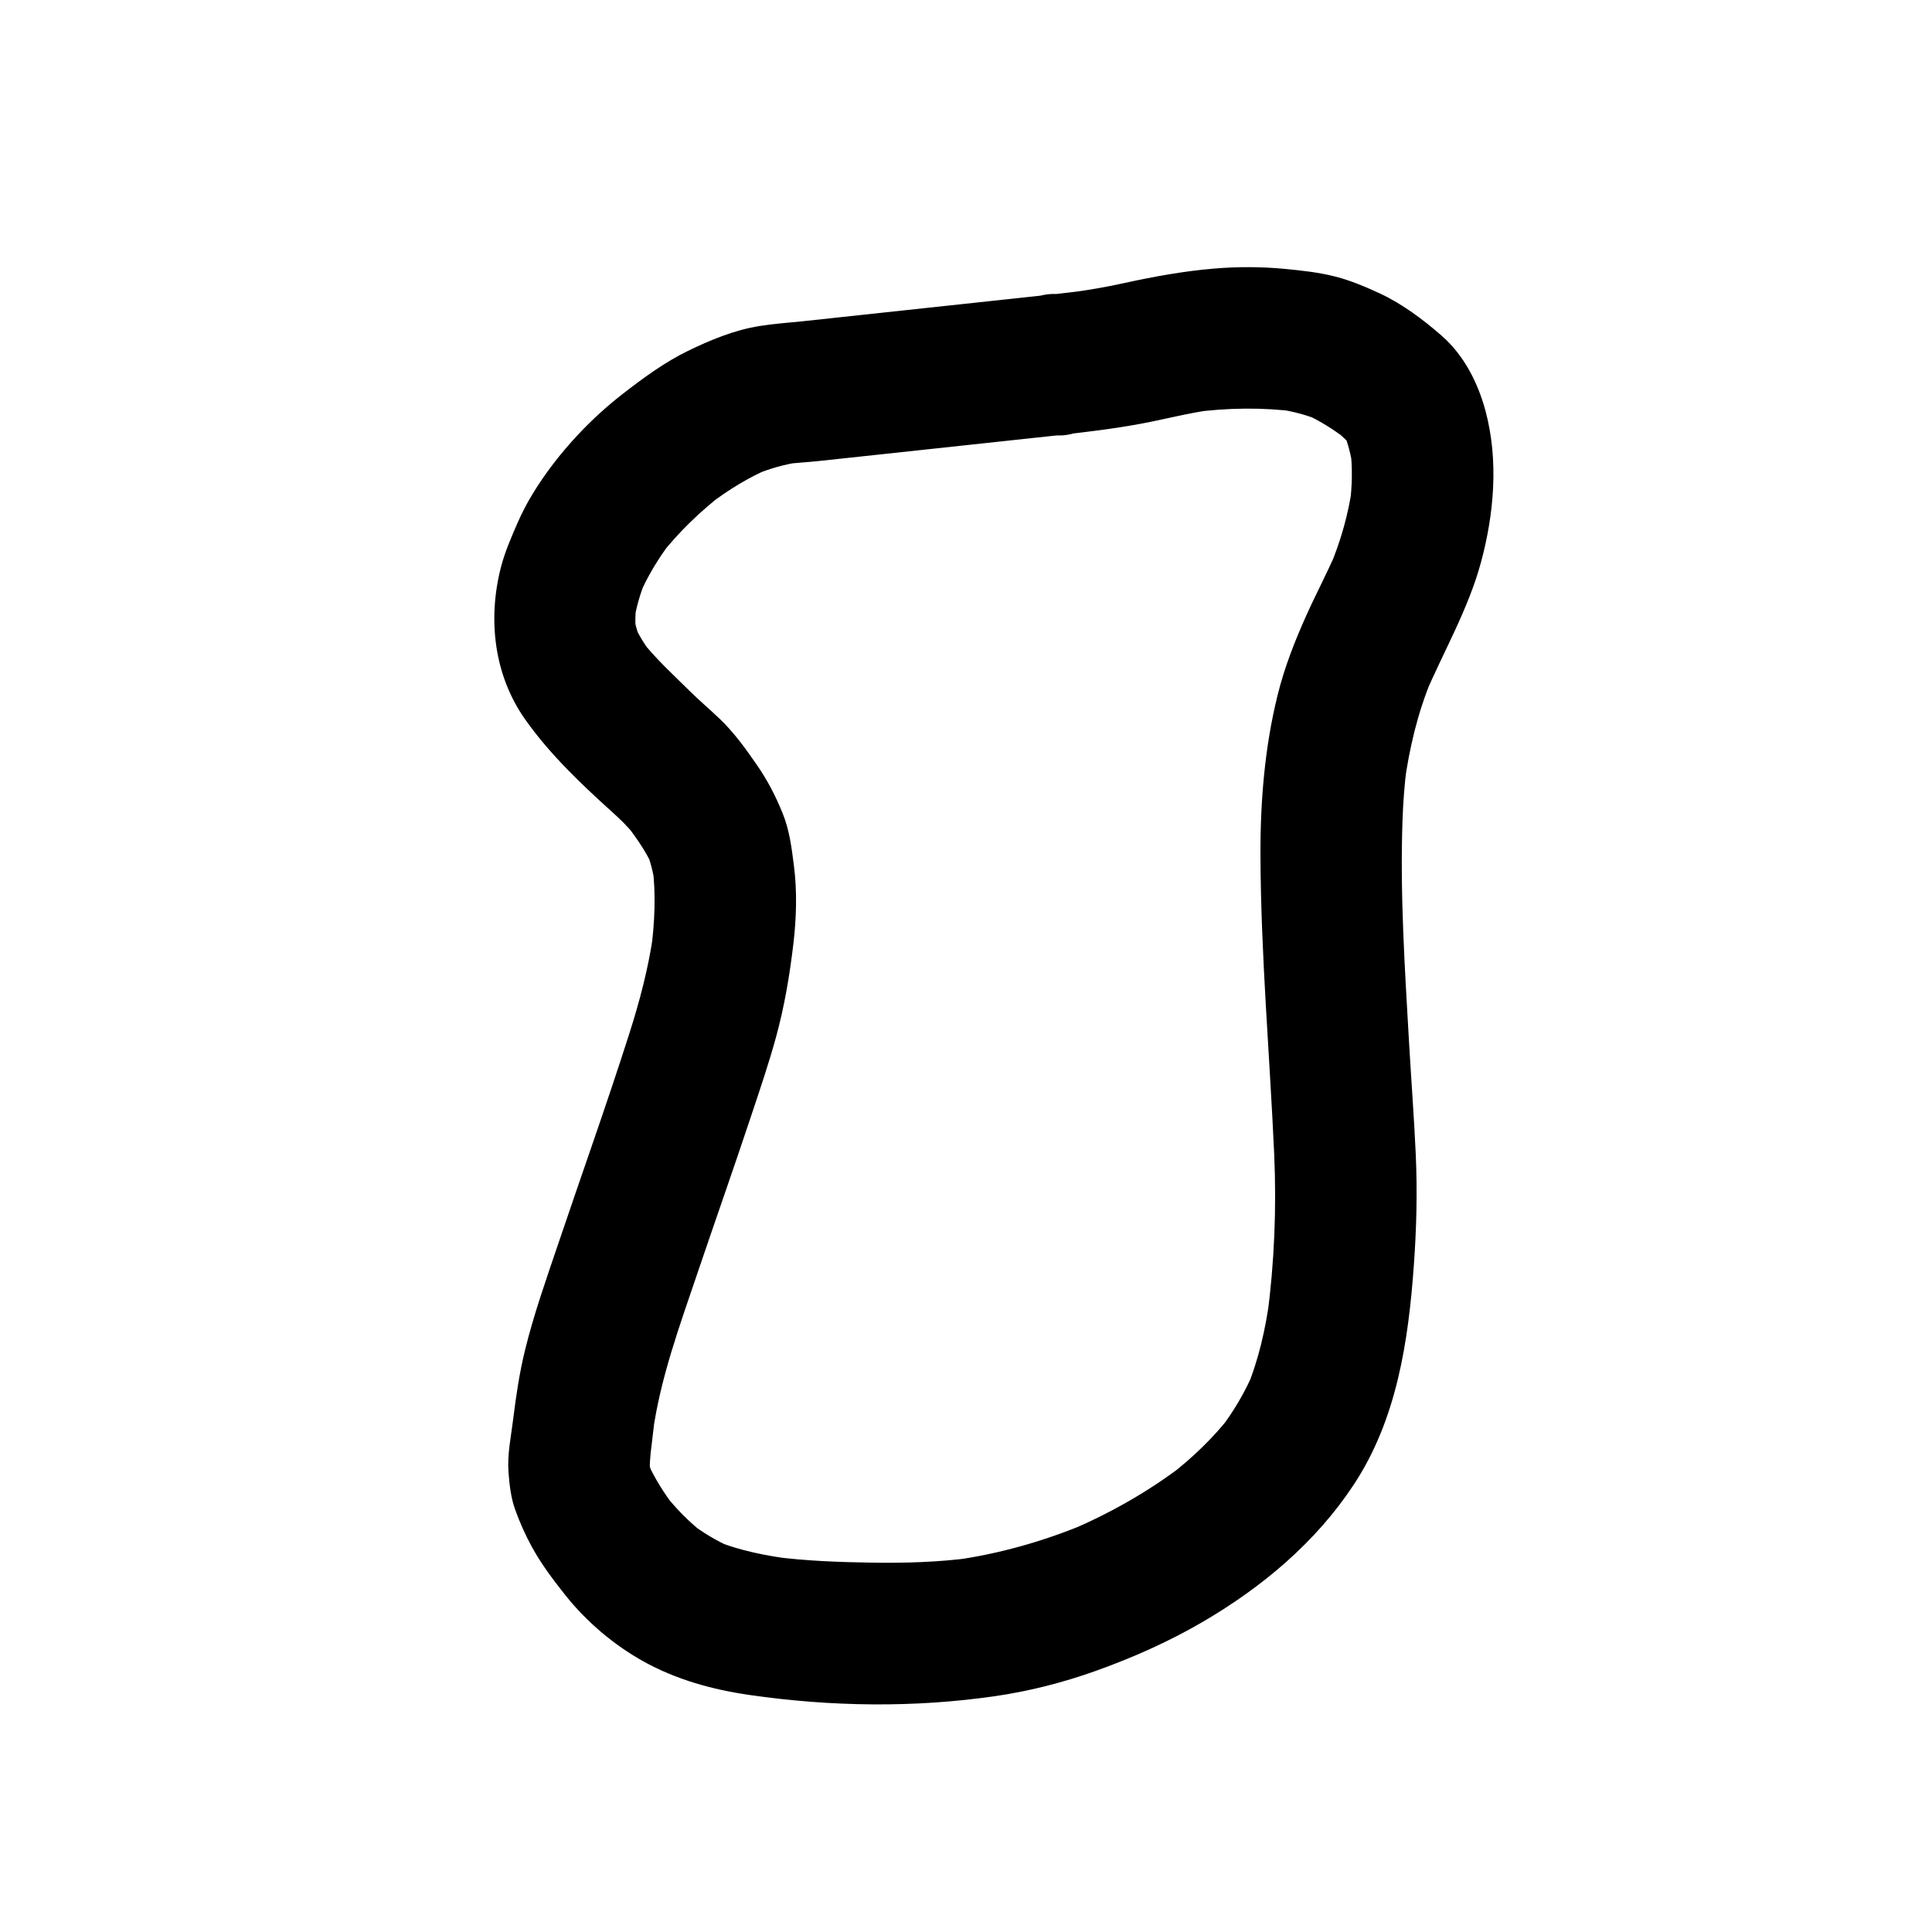
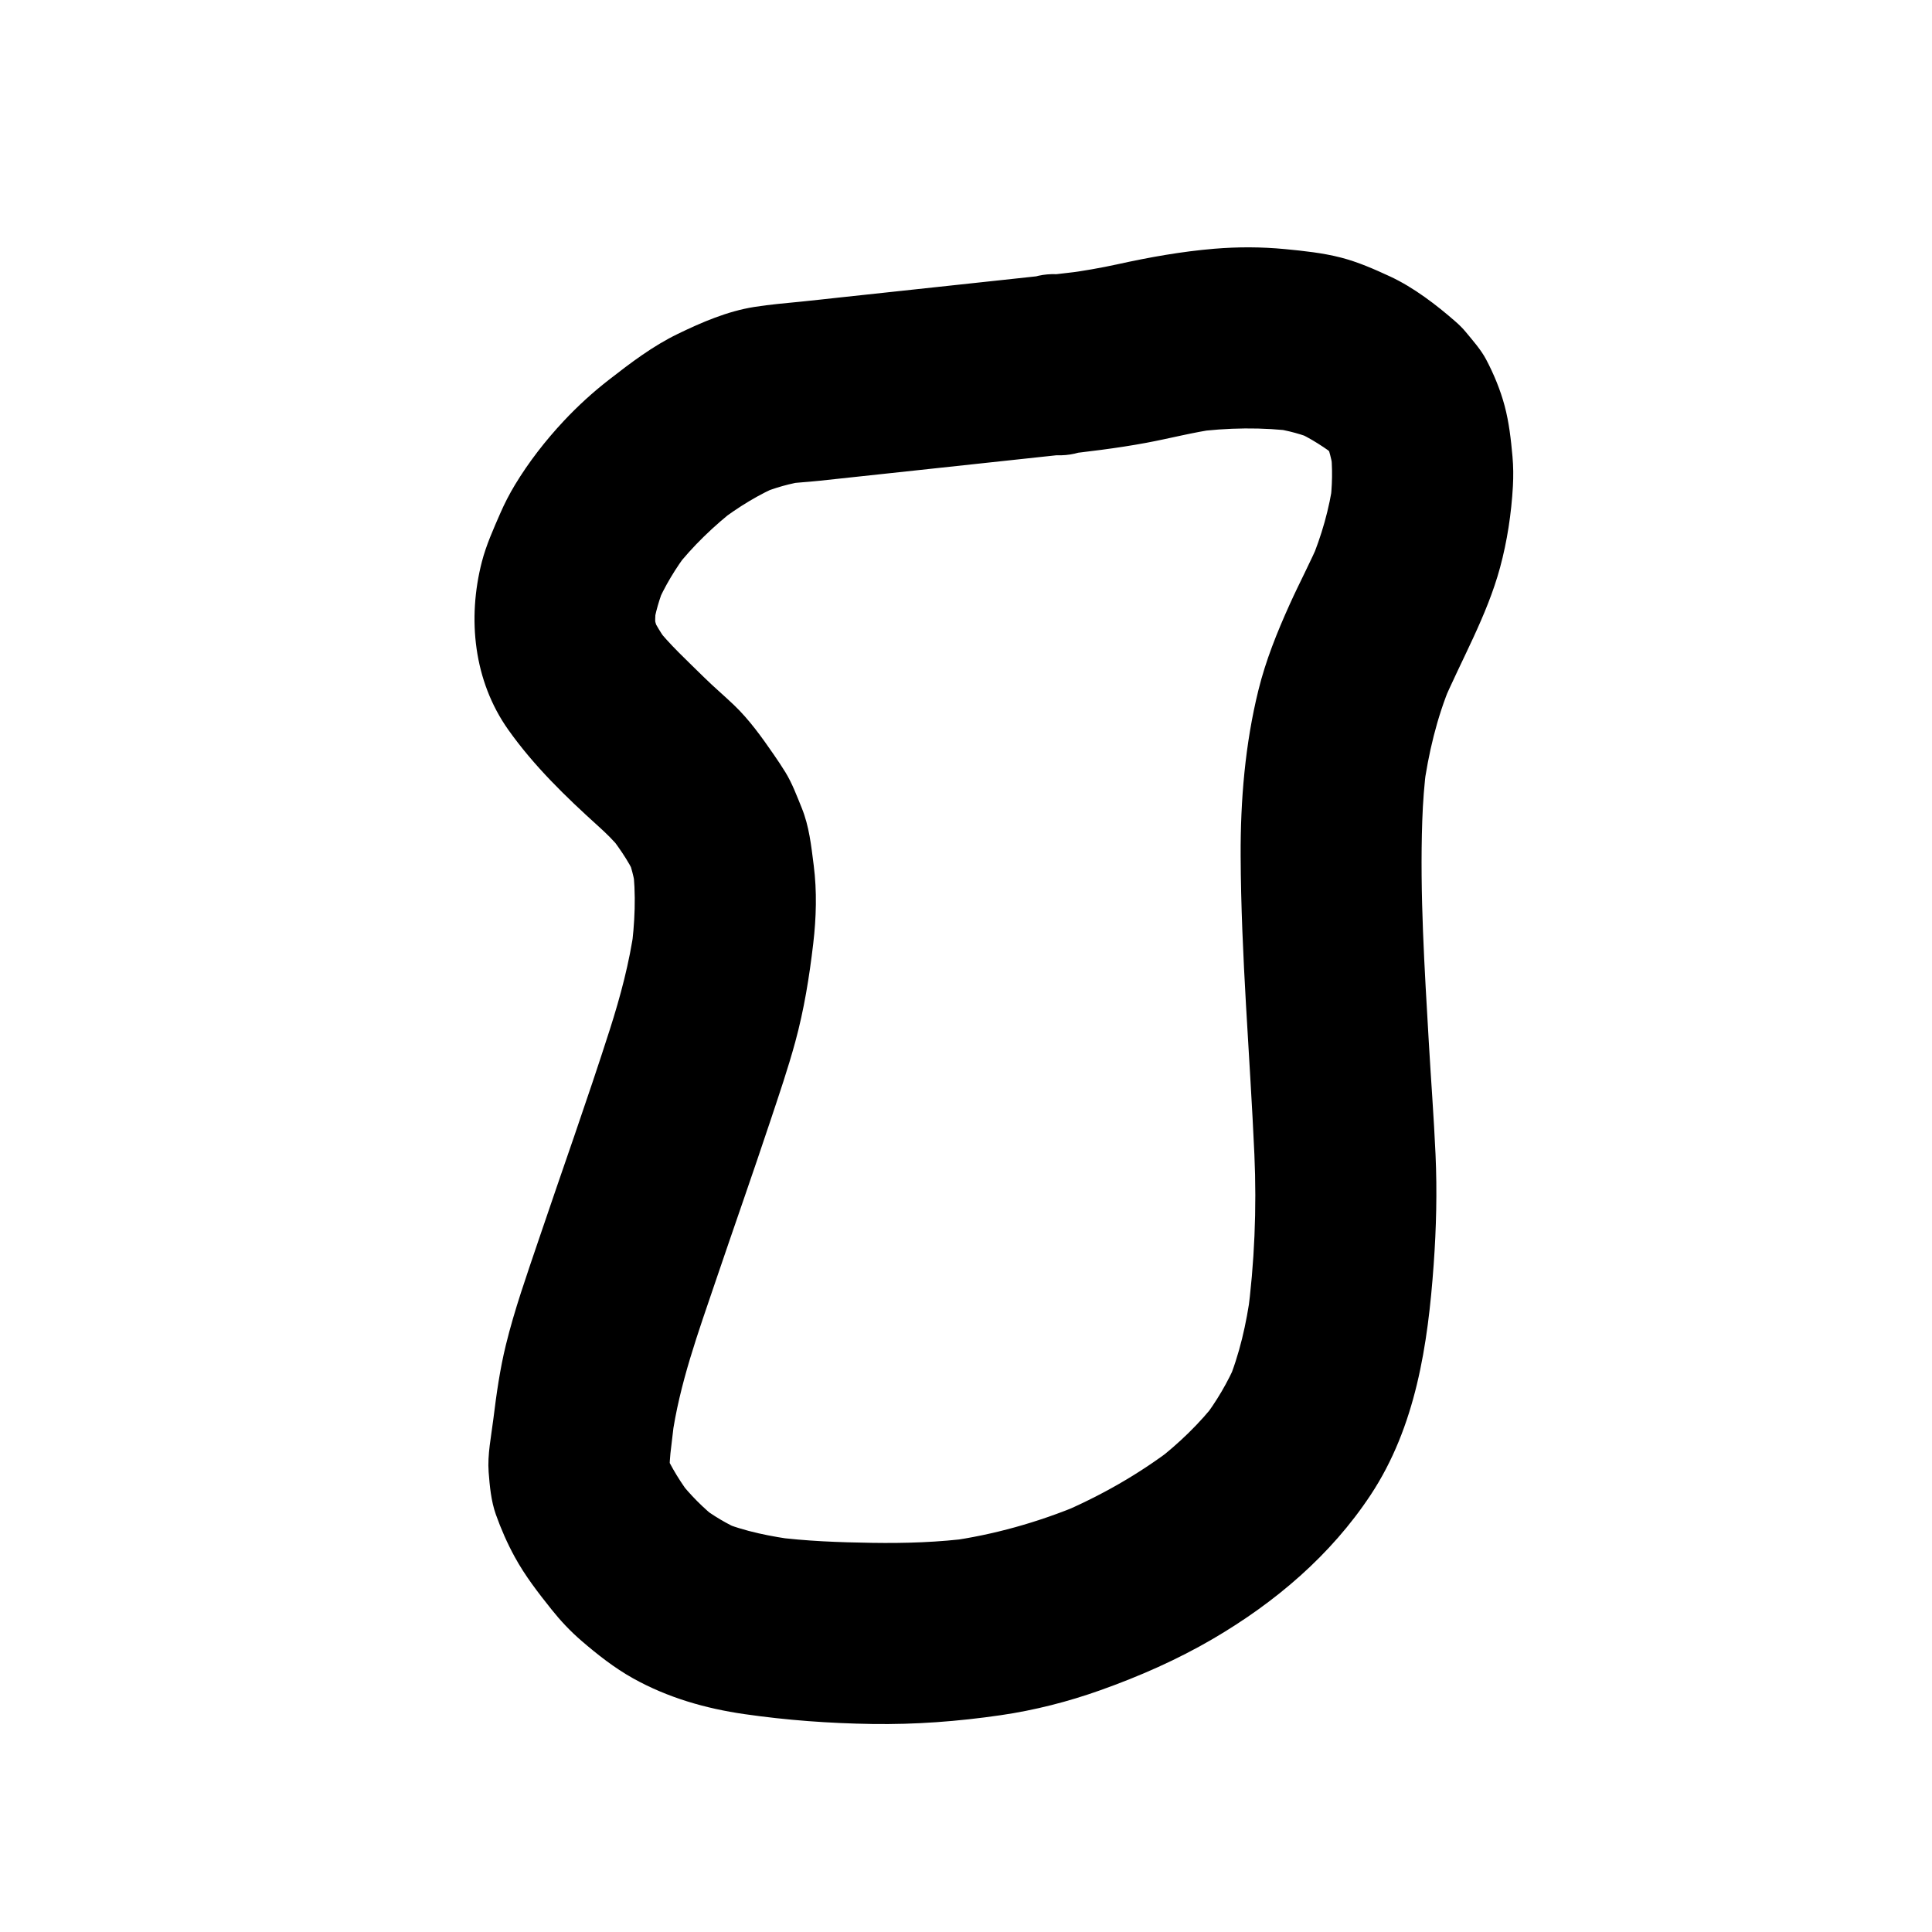
<svg xmlns="http://www.w3.org/2000/svg" id="a" data-name="Livello 1" viewBox="0 0 1024 1024">
-   <path d="M559.93,230.78c15-1.7,30.04-3.45,44.89-6.22,12.52-2.33,24.81-5.6,37.44-7.35-3.32.45-6.65.89-9.97,1.34,18.31-2.43,36.88-2.7,55.21-.33-3.32-.45-6.65-.89-9.97-1.34,7.86,1.12,15.49,3.18,22.82,6.25l-8.96-3.78c8.59,3.74,16.56,9.06,23.97,14.76l-7.59-5.86c3.54,2.79,6.86,5.8,9.63,9.38l-5.86-7.59c1.78,2.45,3.08,5.08,4.27,7.86l-3.78-8.96c2.53,6.2,4.13,12.64,5.04,19.26-.45-3.32-.89-6.65-1.34-9.97,1.22,9.77.94,19.59-.31,29.34l1.34-9.97c-2.02,14.79-6.16,29.22-11.93,42.98l3.78-8.96c-4.93,11.55-10.85,22.64-16.01,34.08-6.28,13.91-11.8,27.99-15.47,42.82-6.86,27.78-9.18,56.59-9.06,85.14.23,52.84,4.92,105.45,7.28,158.19,1.28,28.67.07,57.64-3.7,86.1l1.34-9.97c-2.24,16.41-5.84,32.65-12.24,47.98,1.26-2.99,2.52-5.97,3.78-8.96-4.66,10.92-10.69,21.13-17.9,30.57l5.86-7.59c-9.3,12.01-20.28,22.51-32.25,31.82l7.59-5.86c-18.72,14.41-39.46,26.17-61.2,35.37l8.96-3.78c-22.55,9.43-46.24,16.13-70.47,19.46,3.32-.45,6.65-.89,9.97-1.34-17.5,2.31-35.17,2.86-52.81,2.59-17.48-.27-35.05-.89-52.4-3.16,3.32.45,6.65.89,9.97,1.34-13.84-1.89-27.94-4.5-40.88-9.93,2.99,1.26,5.97,2.52,8.96,3.78-7.92-3.43-15.3-7.85-22.16-13.09l7.59,5.86c-7.94-6.18-15-13.33-21.21-21.25l5.86,7.59c-6.02-7.8-11.32-16.25-15.31-25.27l3.78,8.96c-1.44-3.44-2.53-6.91-3.1-10.6l1.34,9.97c-.66-5.39-.09-10.72.59-16.08s1.27-11.25,2.01-16.86l-1.34,9.97c4-28.82,14.08-56.35,23.38-83.79,9.54-28.15,19.44-56.19,28.82-84.4,4.6-13.82,9.32-27.65,13.16-41.7,4.44-16.24,7.22-32.73,9.18-49.45,1.61-13.73,2.02-27.71.26-41.44-1.22-9.52-2.36-18.79-6-27.72-3.84-9.41-7.98-17.37-13.7-25.66s-12.05-17.09-19.58-24.28c-5.21-4.98-10.72-9.62-15.85-14.69-8.92-8.82-18.24-17.29-25.98-27.21l5.86,7.59c-3.91-5.11-7.3-10.53-9.83-16.46,1.26,2.99,2.52,5.97,3.78,8.96-1.72-4.25-2.93-8.6-3.61-13.14.45,3.32.89,6.65,1.34,9.97-.69-5.37-.56-10.69.1-16.05-.45,3.32-.89,6.65-1.34,9.97,1.12-8,3.43-15.69,6.53-23.13l-3.78,8.96c4.45-10.37,10.3-20.02,17.15-28.98l-5.86,7.59c9.62-12.37,21.12-23.36,33.5-32.93-2.53,1.95-5.06,3.91-7.59,5.86,10.14-7.74,21.02-14.44,32.79-19.41-2.99,1.26-5.97,2.52-8.96,3.78,8.02-3.3,16.3-5.71,24.9-6.9l-9.97,1.34c6.57-.82,13.27-1.15,19.87-1.86,10.64-1.14,21.27-2.29,31.91-3.43,25.24-2.72,50.48-5.43,75.73-8.15,5.91-.64,11.82-1.27,17.74-1.91,5.16.19,9.98-.88,14.45-3.23,4.65-1.51,8.67-4.1,12.07-7.75,6.5-6.5,11.4-17.18,10.98-26.52s-3.62-19.76-10.98-26.52c-6.87-6.31-16.82-12.03-26.52-10.98-14.52,1.56-29.03,3.12-43.55,4.69-24.05,2.59-48.1,5.18-72.15,7.76-6.45.69-12.89,1.44-19.34,2.08-7.49.74-14.89,1.3-22.38,2.48-13.24,2.1-25.94,7.38-37.92,13.19s-23.59,14.26-34.56,22.8c-8.48,6.59-16.42,13.85-23.76,21.69-9.08,9.7-17.42,20.42-24.28,31.81-2.93,4.86-5.53,9.9-7.79,15.1-3.29,7.58-6.61,15.16-8.68,23.18-7.11,27.6-3.77,57.3,12.94,80.89,13,18.35,29.42,33.94,46.05,48.95,4.1,3.7,8.09,7.52,11.52,11.87l-5.86-7.59c5.86,7.67,11.9,15.78,15.85,24.63-1.26-2.99-2.52-5.97-3.78-8.96,2.47,5.88,3.98,11.99,4.89,18.3l-1.34-9.97c1.99,15.19,1.21,30.69-.81,45.83.45-3.32.89-6.65,1.34-9.97-2.56,18.38-7.31,36.2-12.95,53.85-5.99,18.73-12.3,37.36-18.68,55.96-6.39,18.61-12.85,37.18-19.14,55.82-6.18,18.31-12.69,36.64-17.28,55.42-2.94,12.02-4.75,24.18-6.26,36.46-1.12,9.15-3.2,18.91-2.5,28.13.49,6.52,1.23,13.42,3.44,19.65,2.44,6.89,5.47,13.66,8.98,20.08,5.04,9.21,11.33,17.51,17.86,25.72,11.12,13.96,25.5,26.14,41.07,34.83,17.53,9.78,36.78,15.06,56.53,17.91,43.09,6.21,87.15,6.85,130.26.57,18-2.62,35.73-7.16,52.87-13.26,19.71-7.02,39.1-15.62,57.17-26.2,31.36-18.36,59.59-41.98,79.74-72.46,22.91-34.66,29.05-76.11,31.96-116.68,1.4-19.49,1.87-38.96.99-58.49s-2.43-39.75-3.57-59.62c-2.23-38.94-4.8-78.26-3.46-117.28.34-9.77,1.06-19.52,2.33-29.22-.45,3.32-.89,6.65-1.34,9.97,2.61-19.11,7.06-38.02,14.52-55.84l-3.78,8.96c10.06-23.62,23.13-45.91,29.88-70.86,6.97-25.75,9.38-54.04,2.42-80.07-4.02-15.05-11.42-29.59-23.26-39.97-9.58-8.39-20.99-16.95-32.66-22.36-7.59-3.51-15.43-6.86-23.56-8.95-8.74-2.25-17.82-3.24-26.79-4.1-12.5-1.2-25.11-1.23-37.62-.18-16.26,1.37-32.16,4.28-48.07,7.77-9.29,2.04-18.66,3.65-28.08,4.92,3.32-.45,6.65-.89,9.97-1.34-5.78.77-11.56,1.45-17.35,2.11-5.16-.19-9.98.88-14.45,3.23-4.65,1.51-8.67,4.1-12.07,7.75-6.5,6.5-11.4,17.18-10.98,26.52s3.62,19.76,10.98,26.52c6.85,6.29,16.84,12.08,26.52,10.98Z" fill="currentColor" stroke-width="0" />
+   <path d="M559.93,241.28c15.93-1.8,31.91-3.65,47.68-6.59,12.52-2.33,24.81-5.6,37.44-7.35l-12.76,1.71c18.31-2.43,36.88-2.7,55.21-.33l-12.76-1.71c7.86,1.12,15.49,3.18,22.82,6.25l-11.47-4.84c8.59,3.74,16.56,9.06,23.97,14.76l-9.71-7.51c3.54,2.79,6.86,5.8,9.63,9.38-2.5-3.24-5-6.48-7.51-9.71,1.78,2.45,3.08,5.08,4.27,7.86-1.61-3.82-3.23-7.64-4.84-11.47,2.53,6.2,4.13,12.64,5.04,19.26l-1.71-12.76c1.22,9.77.94,19.59-.31,29.34l1.71-12.76c-2.02,14.79-6.16,29.22-11.93,42.98,1.61-3.82,3.23-7.64,4.84-11.47-4.93,11.55-10.85,22.64-16.01,34.08-6.66,14.74-12.64,29.61-16.53,45.33-7.08,28.66-9.56,58.46-9.43,87.93.23,52.84,4.92,105.45,7.28,158.19,1.28,28.67.07,57.64-3.7,86.1l1.71-12.76c-2.24,16.41-5.84,32.65-12.24,47.98,1.61-3.82,3.23-7.64,4.84-11.47-4.66,10.92-10.69,21.13-17.9,30.57,2.5-3.24,5-6.48,7.51-9.71-9.3,12.01-20.28,22.51-32.25,31.82l9.71-7.51c-18.72,14.41-39.46,26.17-61.2,35.37,3.82-1.61,7.64-3.23,11.47-4.84-22.55,9.43-46.24,16.13-70.47,19.46l12.76-1.71c-17.5,2.31-35.17,2.86-52.81,2.59s-35.05-.89-52.4-3.16l12.76,1.71c-13.84-1.89-27.94-4.5-40.88-9.93,3.82,1.61,7.64,3.23,11.47,4.84-7.92-3.43-15.3-7.85-22.16-13.09,3.24,2.5,6.48,5,9.71,7.51-7.94-6.18-15-13.33-21.21-21.25,2.5,3.24,5,6.48,7.51,9.71-6.02-7.8-11.32-16.25-15.31-25.27,1.61,3.82,3.23,7.64,4.84,11.47-1.44-3.44-2.53-6.91-3.1-10.6l1.71,12.76c-.66-5.39-.09-10.72.59-16.08s1.27-11.25,2.01-16.86l-1.71,12.76c4-28.82,14.08-56.35,23.38-83.79,9.54-28.15,19.44-56.19,28.82-84.4,4.6-13.82,9.32-27.65,13.16-41.7,4.69-17.16,7.49-34.58,9.56-52.24,1.61-13.73,2.01-27.71.26-41.44-1.33-10.44-2.39-20.72-6.37-30.51-2.58-6.33-5.04-13.01-8.66-18.9-1.93-3.15-4-6.23-6.1-9.27-6.4-9.28-13.05-18.6-21.22-26.4-5.21-4.98-10.72-9.62-15.85-14.69-8.92-8.82-18.24-17.29-25.98-27.21,2.5,3.24,5,6.48,7.51,9.71-3.91-5.11-7.3-10.53-9.83-16.46l4.84,11.47c-1.72-4.25-2.93-8.6-3.61-13.14l1.71,12.76c-.69-5.37-.56-10.69.1-16.05l-1.71,12.76c1.12-8,3.43-15.69,6.53-23.13-1.61,3.82-3.23,7.64-4.84,11.47,4.45-10.37,10.3-20.02,17.15-28.98l-7.51,9.71c9.62-12.37,21.12-23.36,33.5-32.93l-9.71,7.51c10.14-7.74,21.02-14.44,32.79-19.41-3.82,1.61-7.64,3.23-11.47,4.84,8.02-3.3,16.3-5.71,24.9-6.9l-12.76,1.71c6.57-.82,13.27-1.15,19.87-1.86,10.64-1.14,21.27-2.29,31.91-3.43,25.24-2.72,50.48-5.43,75.73-8.15,5.91-.64,11.82-1.27,17.74-1.91,6.61.25,12.77-1.13,18.49-4.13,5.95-1.94,11.1-5.24,15.45-9.92,4.68-4.35,7.99-9.5,9.92-15.45,3.01-5.72,4.38-11.88,4.13-18.49-.56-12.41-4.63-25.29-14.06-33.94-8.8-8.08-21.53-15.39-33.94-14.06-14.52,1.56-29.03,3.12-43.55,4.69-24.05,2.59-48.1,5.18-72.15,7.76-6.45.69-12.89,1.44-19.34,2.08-8.43.84-16.75,1.52-25.17,2.86-14.11,2.24-27.68,8.07-40.43,14.25-13.38,6.48-25,15.35-36.69,24.44-8.48,6.6-16.42,13.85-23.76,21.69-9.68,10.34-18.6,21.79-25.93,33.93-2.93,4.86-5.53,9.9-7.79,15.1-3.64,8.38-7.45,16.8-9.74,25.69-7.77,30.14-4.3,63.16,14,88.98,13.57,19.15,30.34,35.41,47.69,51.08,4.1,3.7,8.09,7.52,11.52,11.87-2.5-3.24-5-6.48-7.51-9.71,5.86,7.67,11.9,15.78,15.85,24.63l-4.84-11.47c2.47,5.88,3.98,11.99,4.89,18.3-.57-4.25-1.14-8.51-1.71-12.76,1.99,15.19,1.21,30.69-.81,45.83l1.71-12.76c-2.56,18.38-7.31,36.2-12.95,53.85-5.99,18.73-12.3,37.36-18.68,55.96-6.39,18.61-12.85,37.18-19.14,55.82s-12.69,36.64-17.28,55.42c-3.17,12.94-5.01,26.03-6.64,39.25-1.12,9.15-3.2,18.91-2.5,28.13.56,7.41,1.3,15.35,3.81,22.44,2.74,7.74,6.09,15.37,10.04,22.58,5.47,10,12.41,18.94,19.5,27.84,4.75,5.96,9.99,11.52,15.76,16.5,8.49,7.33,17.59,14.48,27.43,19.97,18.34,10.23,38.37,15.99,59.04,18.97,22.54,3.25,44.95,4.88,67.71,5.23s45.41-1.35,68.13-4.66c18-2.62,35.73-7.16,52.87-13.26,20.55-7.31,40.83-16.22,59.68-27.26,32.96-19.3,62.34-44.21,83.51-76.23,23.94-36.22,30.35-79.6,33.4-121.98,1.4-19.49,1.87-38.96.99-58.49-.89-19.89-2.43-39.75-3.57-59.62-2.23-38.94-4.8-78.26-3.46-117.28.34-9.77,1.06-19.52,2.33-29.22-.57,4.25-1.14,8.51-1.71,12.76,2.61-19.11,7.06-38.02,14.52-55.84l-4.84,11.47c10.41-24.44,23.95-47.55,30.94-73.37,3.78-13.96,5.99-28.64,6.8-43.04.29-5.25.25-10.51-.22-15.75-.8-8.93-1.83-18.15-4.16-26.86-2.26-8.46-5.72-16.84-9.79-24.55-2.79-5.29-7-9.97-10.75-14.54-1.64-2-3.48-3.81-5.42-5.51-10.15-8.9-22.35-18.24-34.79-24-8.38-3.88-17.07-7.7-26.06-10.01-9.64-2.48-19.69-3.53-29.58-4.48-12.5-1.2-25.11-1.23-37.62-.18-17.2,1.45-34.04,4.45-50.86,8.15-9.29,2.04-18.66,3.65-28.08,4.92l12.76-1.71c-5.78.77-11.56,1.45-17.35,2.11-6.61-.25-12.77,1.13-18.49,4.13-5.95,1.94-11.1,5.24-15.45,9.92-4.68,4.35-7.99,9.5-9.92,15.45-3.01,5.72-4.38,11.88-4.13,18.49.56,12.41,4.63,25.29,14.06,33.94,3.24,2.5,6.48,5,9.71,7.51,7.49,4.34,15.56,6.53,24.23,6.55Z" fill="currentColor" stroke-width="0" />
</svg>
